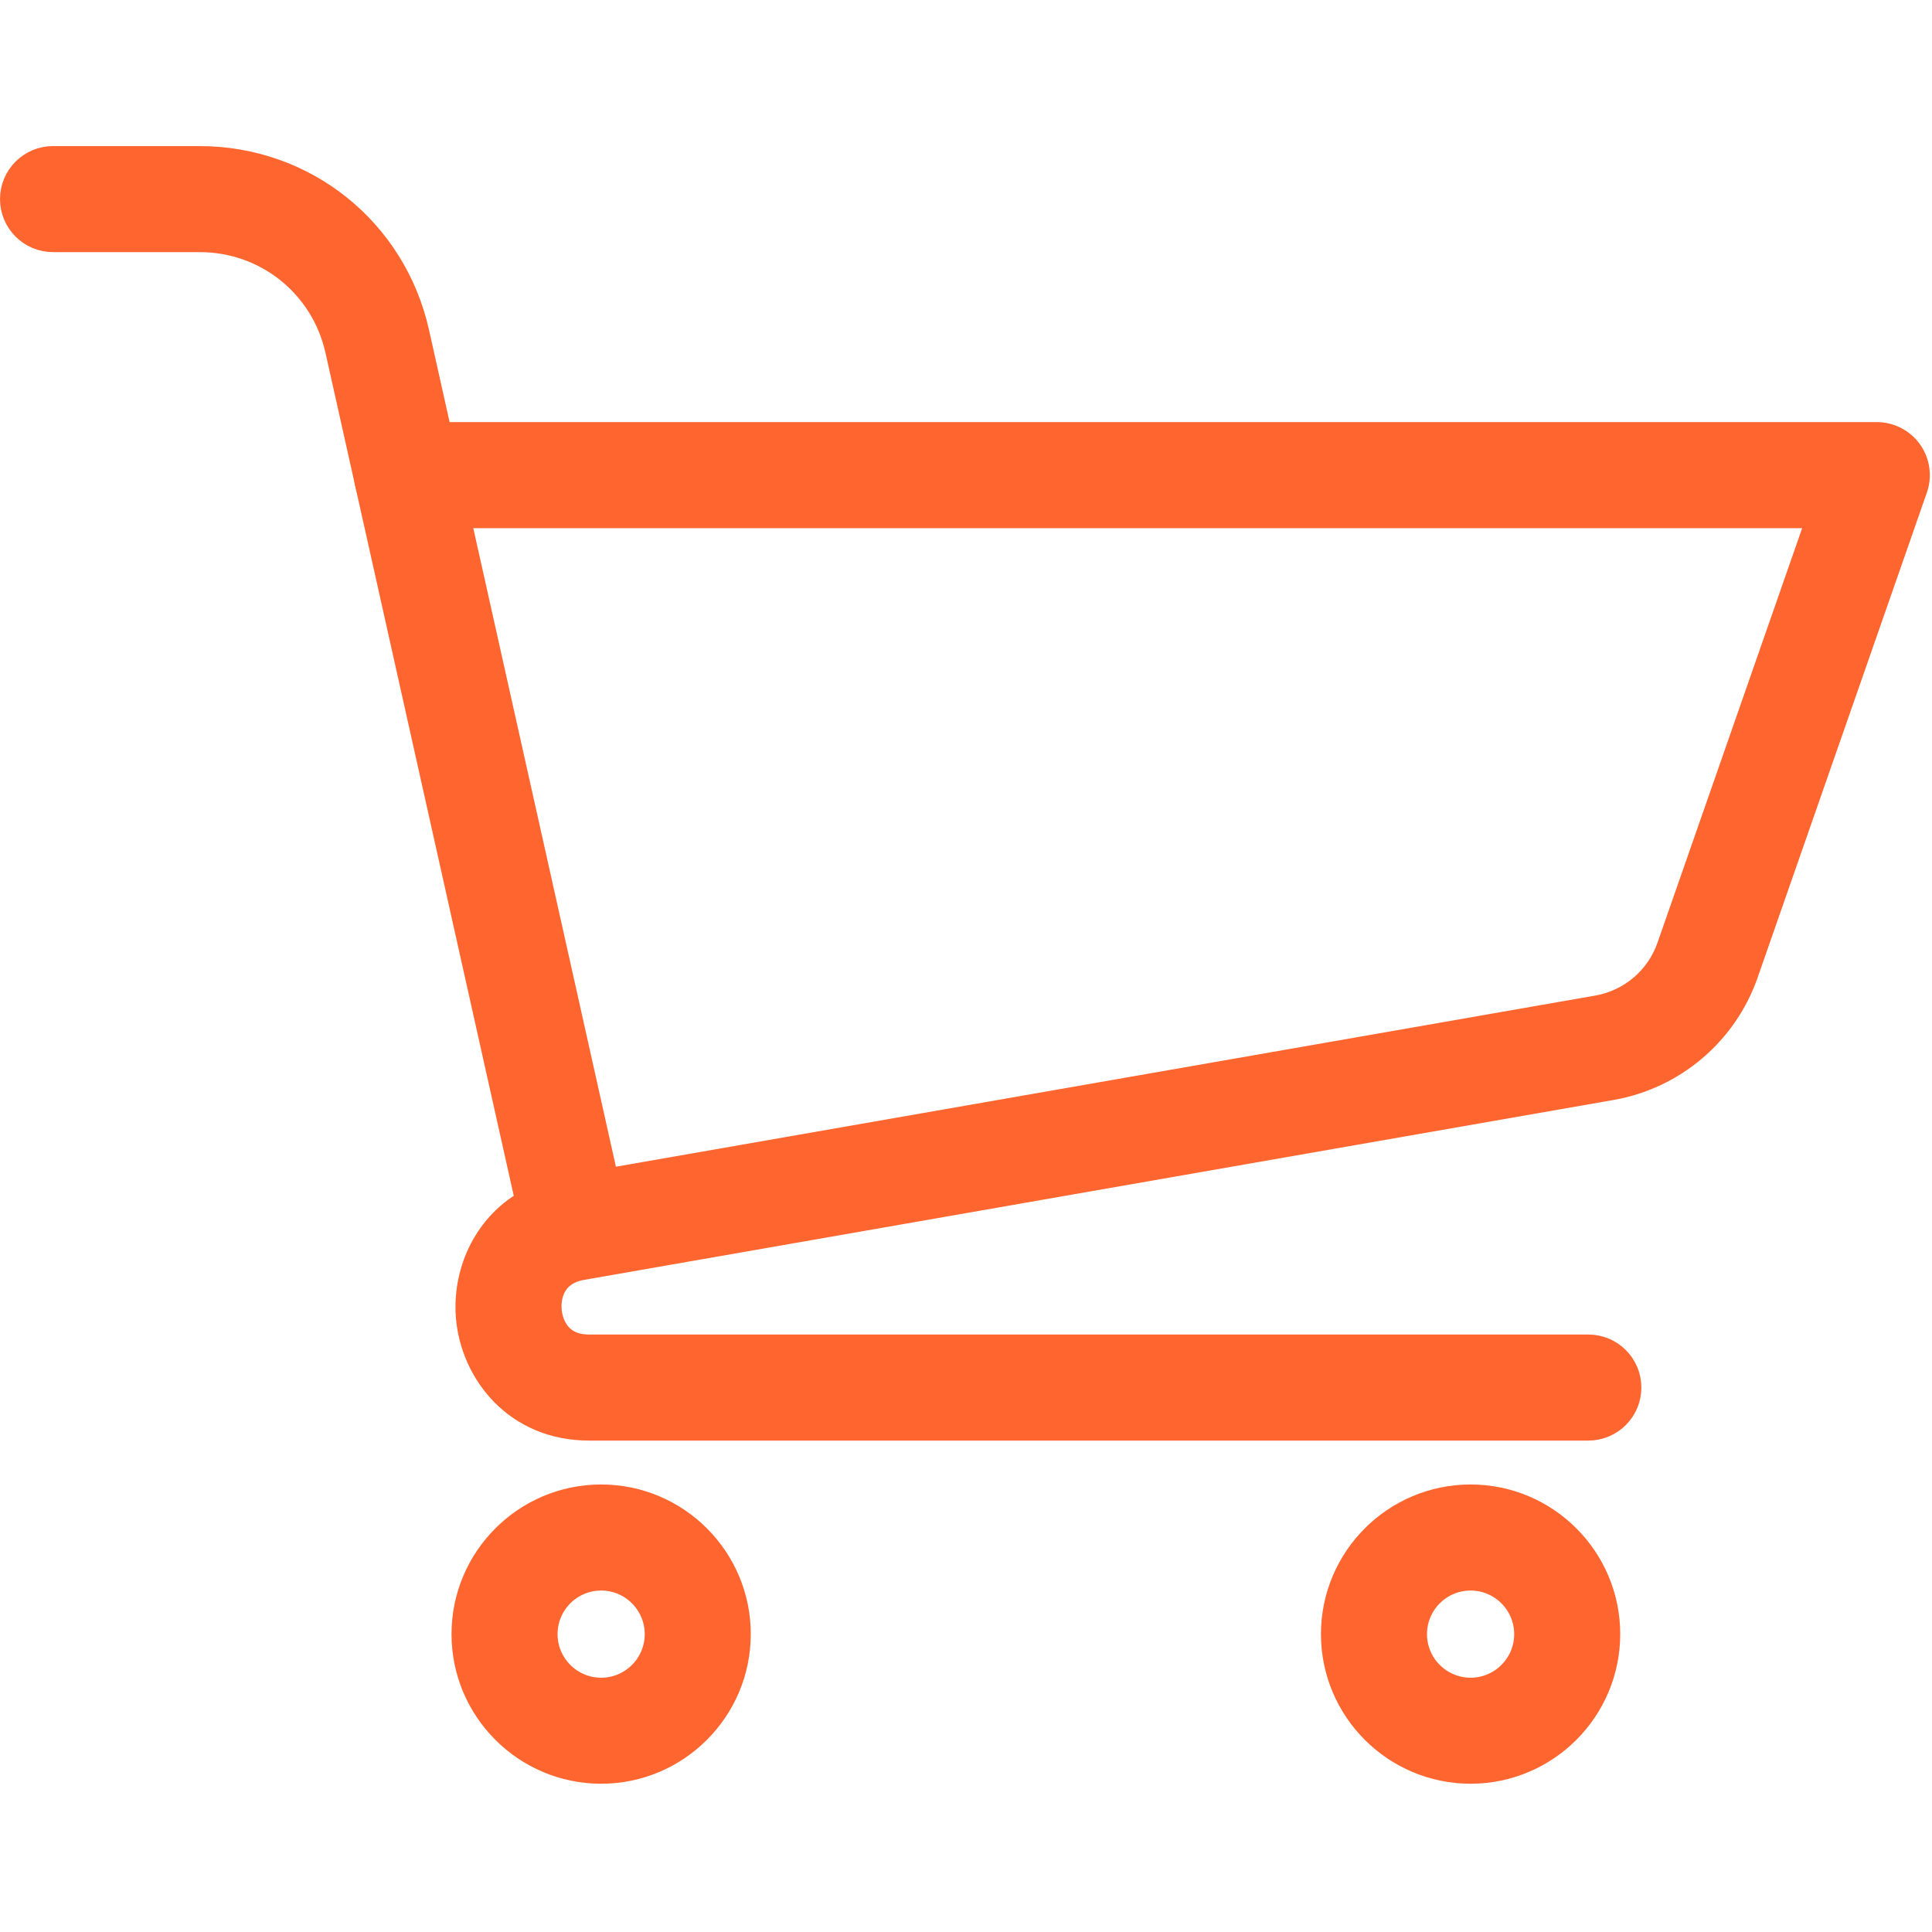
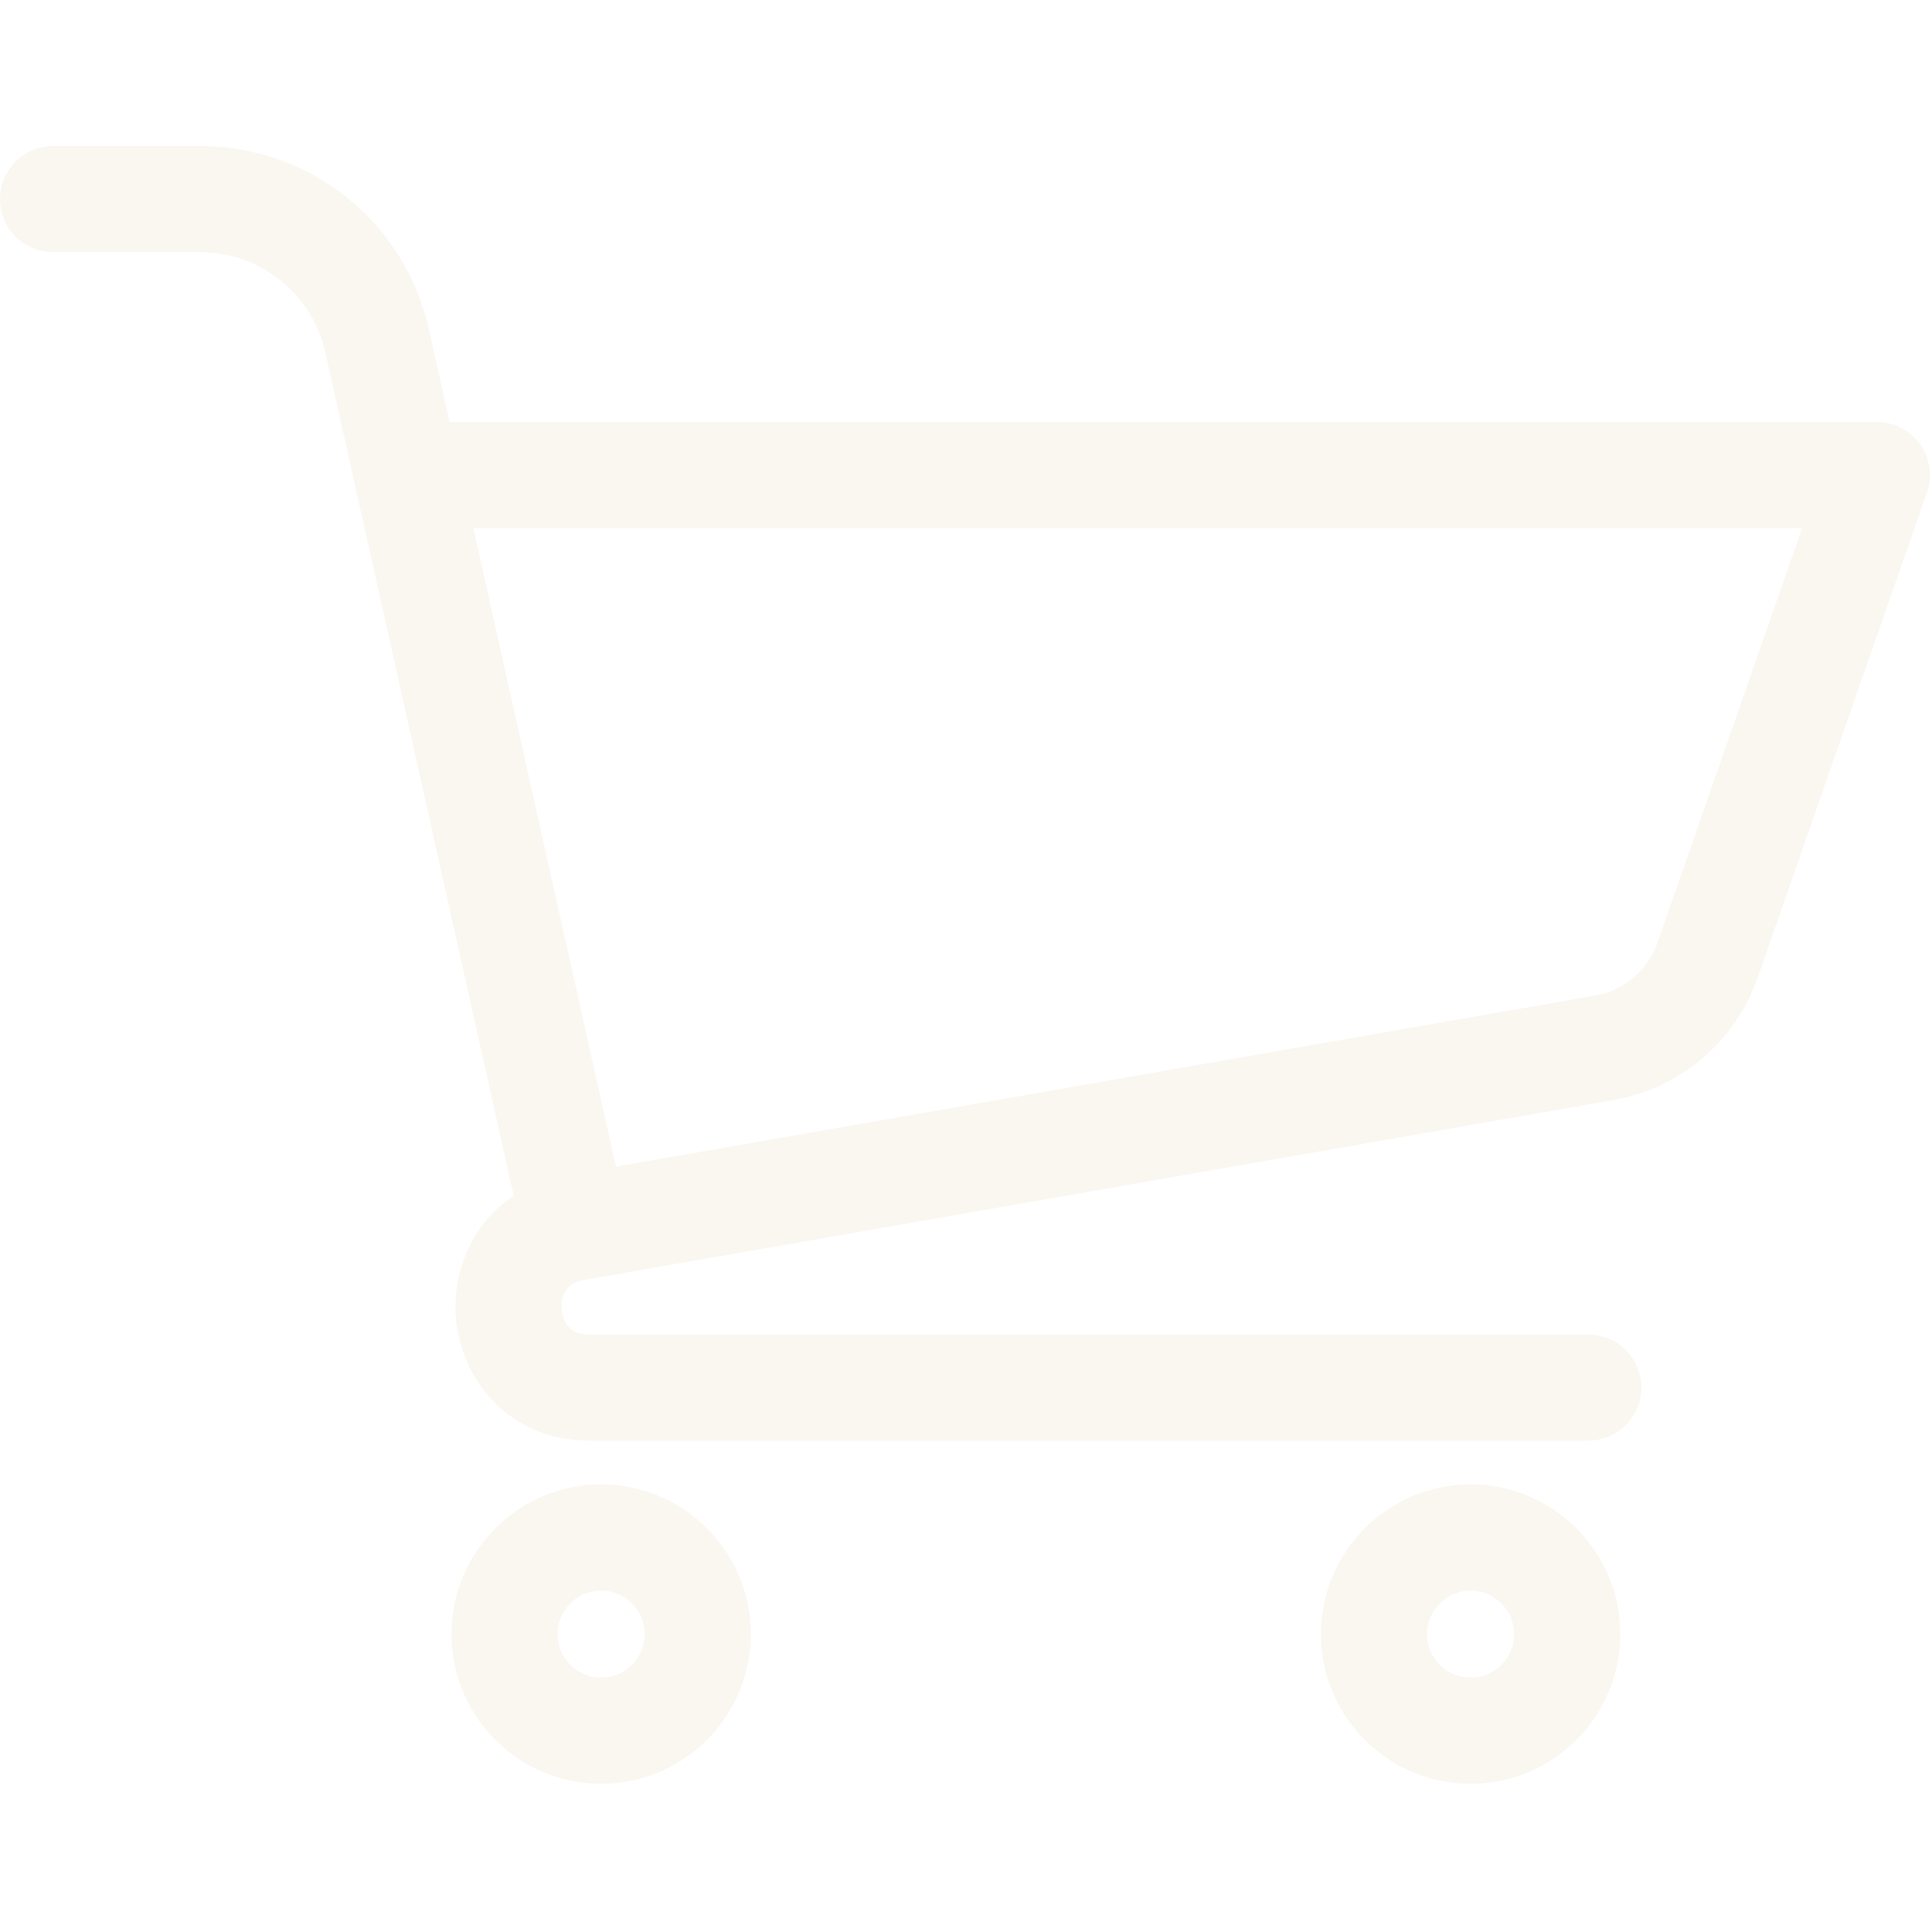
<svg xmlns="http://www.w3.org/2000/svg" version="1.1" width="256" height="256" viewBox="0 0 256 256" xml:space="preserve">
-   <defs fill="#ff652f">
+   <defs fill="#faf6f0">
</defs>
-   <g style="stroke:#ff652f; stroke-width: 0; stroke-dasharray:#ff652f; stroke-linecap: butt; stroke-linejoin: miter; stroke-miterlimit: 10; fill:#ff652f; fill-rule: nonzero; opacity: 1;" transform="translate(1.406593 1.406593) scale(2.81 2.81)">
-     <path d="M 74.396 66.93 h -47.12 c -3.491 0 -5.549 -2.665 -5.777 -5.299 c -0.178 -2.057 0.741 -4.326 2.792 -5.506 L 16.745 22.34 c -0.132 -0.592 0.012 -1.213 0.392 -1.687 c 0.379 -0.474 0.954 -0.75 1.561 -0.75 H 88 c 0.647 0 1.256 0.314 1.631 0.842 c 0.375 0.528 0.471 1.206 0.258 1.817 l -7.983 22.876 c -0.991 2.838 -3.446 4.921 -6.406 5.438 l -48.522 8.48 c -0.006 0.001 -0.012 0.002 -0.019 0.003 c -1.499 0.267 -1.507 1.541 -1.473 1.926 c 0.033 0.386 0.261 1.644 1.792 1.644 h 47.12 c 1.104 0 2 0.896 2 2 S 75.501 66.93 74.396 66.93 z M 21.193 23.904 l 6.966 31.186 l 46.652 -8.152 c 1.533 -0.268 2.805 -1.347 3.318 -2.817 l 7.055 -20.216 H 21.193 z" style="stroke:#ff652f; stroke-width: 1; stroke-dasharray:#ff652f; stroke-linecap: butt; stroke-linejoin: miter; stroke-miterlimit: 10; fill:#ff652f; fill-rule: nonzero; opacity: 1;" transform=" matrix(1 0 0 1 0 0) " stroke-linecap="round" />
-     <path d="M 27.846 83.111 c -3.615 0 -6.555 -2.94 -6.555 -6.555 c 0 -3.615 2.94 -6.556 6.555 -6.556 s 6.556 2.94 6.556 6.556 C 34.401 80.171 31.46 83.111 27.846 83.111 z M 27.846 74.001 c -1.409 0 -2.555 1.146 -2.555 2.556 c 0 1.408 1.146 2.555 2.555 2.555 c 1.409 0 2.556 -1.146 2.556 -2.555 C 30.401 75.147 29.255 74.001 27.846 74.001 z" style="stroke:#ff652f; stroke-width: 1; stroke-dasharray:#ff652f; stroke-linecap: butt; stroke-linejoin: miter; stroke-miterlimit: 10; fill:#ff652f; fill-rule: nonzero; opacity: 1;" transform=" matrix(1 0 0 1 0 0) " stroke-linecap="round" />
-     <path d="M 68.845 83.111 c -3.615 0 -6.556 -2.94 -6.556 -6.555 c 0 -3.615 2.94 -6.556 6.556 -6.556 s 6.556 2.94 6.556 6.556 C 75.4 80.171 72.46 83.111 68.845 83.111 z M 68.845 74.001 c -1.409 0 -2.556 1.146 -2.556 2.556 c 0 1.408 1.146 2.555 2.556 2.555 s 2.556 -1.146 2.556 -2.555 C 71.4 75.147 70.254 74.001 68.845 74.001 z" style="stroke:#ff652f; stroke-width: 1; stroke-dasharray:#ff652f; stroke-linecap: butt; stroke-linejoin: miter; stroke-miterlimit: 10; fill:#ff652f; fill-rule: nonzero; opacity: 1;" transform=" matrix(1 0 0 1 0 0) " stroke-linecap="round" />
-     <path d="M 18.695 23.904 c -0.916 0 -1.742 -0.633 -1.95 -1.564 l -1.407 -6.301 c -0.677 -3.033 -3.321 -5.151 -6.428 -5.151 H 2 c -1.104 0 -2 -0.896 -2 -2 s 0.896 -2 2 -2 h 6.909 c 4.995 0 9.244 3.404 10.333 8.279 l 1.407 6.301 c 0.241 1.078 -0.438 2.147 -1.516 2.388 C 18.986 23.889 18.839 23.904 18.695 23.904 z" style="stroke:#ff652f; stroke-width: 1; stroke-dasharray:#ff652f; stroke-linecap: butt; stroke-linejoin: miter; stroke-miterlimit: 10; fill:#ff652f; fill-rule: nonzero; opacity: 1;" transform=" matrix(1 0 0 1 0 0) " stroke-linecap="round" />
+   <g style="stroke:#faf6f0; stroke-width: 0; stroke-dasharray:#faf6f0; stroke-linecap: butt; stroke-linejoin: miter; stroke-miterlimit: 10; fill:#faf6f0; fill-rule: nonzero; opacity: 1;" transform="translate(1.406593 1.406593) scale(2.81 2.81)">
+     <path d="M 74.396 66.93 h -47.12 c -3.491 0 -5.549 -2.665 -5.777 -5.299 c -0.178 -2.057 0.741 -4.326 2.792 -5.506 L 16.745 22.34 c -0.132 -0.592 0.012 -1.213 0.392 -1.687 c 0.379 -0.474 0.954 -0.75 1.561 -0.75 H 88 c 0.647 0 1.256 0.314 1.631 0.842 c 0.375 0.528 0.471 1.206 0.258 1.817 l -7.983 22.876 c -0.991 2.838 -3.446 4.921 -6.406 5.438 l -48.522 8.48 c -0.006 0.001 -0.012 0.002 -0.019 0.003 c -1.499 0.267 -1.507 1.541 -1.473 1.926 c 0.033 0.386 0.261 1.644 1.792 1.644 h 47.12 c 1.104 0 2 0.896 2 2 S 75.501 66.93 74.396 66.93 z M 21.193 23.904 l 6.966 31.186 l 46.652 -8.152 c 1.533 -0.268 2.805 -1.347 3.318 -2.817 l 7.055 -20.216 H 21.193 z" style="stroke:#faf6f0; stroke-width: 1; stroke-dasharray:#faf6f0; stroke-linecap: butt; stroke-linejoin: miter; stroke-miterlimit: 10; fill:#faf6f0; fill-rule: nonzero; opacity: 1;" transform=" matrix(1 0 0 1 0 0) " stroke-linecap="round" />
+     <path d="M 27.846 83.111 c -3.615 0 -6.555 -2.94 -6.555 -6.555 c 0 -3.615 2.94 -6.556 6.555 -6.556 s 6.556 2.94 6.556 6.556 C 34.401 80.171 31.46 83.111 27.846 83.111 z M 27.846 74.001 c -1.409 0 -2.555 1.146 -2.555 2.556 c 0 1.408 1.146 2.555 2.555 2.555 c 1.409 0 2.556 -1.146 2.556 -2.555 C 30.401 75.147 29.255 74.001 27.846 74.001 z" style="stroke:#faf6f0; stroke-width: 1; stroke-dasharray:#faf6f0; stroke-linecap: butt; stroke-linejoin: miter; stroke-miterlimit: 10; fill:#faf6f0; fill-rule: nonzero; opacity: 1;" transform=" matrix(1 0 0 1 0 0) " stroke-linecap="round" />
+     <path d="M 68.845 83.111 c -3.615 0 -6.556 -2.94 -6.556 -6.555 c 0 -3.615 2.94 -6.556 6.556 -6.556 s 6.556 2.94 6.556 6.556 C 75.4 80.171 72.46 83.111 68.845 83.111 z M 68.845 74.001 c -1.409 0 -2.556 1.146 -2.556 2.556 c 0 1.408 1.146 2.555 2.556 2.555 s 2.556 -1.146 2.556 -2.555 C 71.4 75.147 70.254 74.001 68.845 74.001 z" style="stroke:#faf6f0; stroke-width: 1; stroke-dasharray:#faf6f0; stroke-linecap: butt; stroke-linejoin: miter; stroke-miterlimit: 10; fill:#faf6f0; fill-rule: nonzero; opacity: 1;" transform=" matrix(1 0 0 1 0 0) " stroke-linecap="round" />
+     <path d="M 18.695 23.904 c -0.916 0 -1.742 -0.633 -1.95 -1.564 l -1.407 -6.301 c -0.677 -3.033 -3.321 -5.151 -6.428 -5.151 H 2 c -1.104 0 -2 -0.896 -2 -2 s 0.896 -2 2 -2 h 6.909 c 4.995 0 9.244 3.404 10.333 8.279 l 1.407 6.301 c 0.241 1.078 -0.438 2.147 -1.516 2.388 C 18.986 23.889 18.839 23.904 18.695 23.904 z" style="stroke:#faf6f0; stroke-width: 1; stroke-dasharray:#faf6f0; stroke-linecap: butt; stroke-linejoin: miter; stroke-miterlimit: 10; fill:#faf6f0; fill-rule: nonzero; opacity: 1;" transform=" matrix(1 0 0 1 0 0) " stroke-linecap="round" />
  </g>
</svg>
